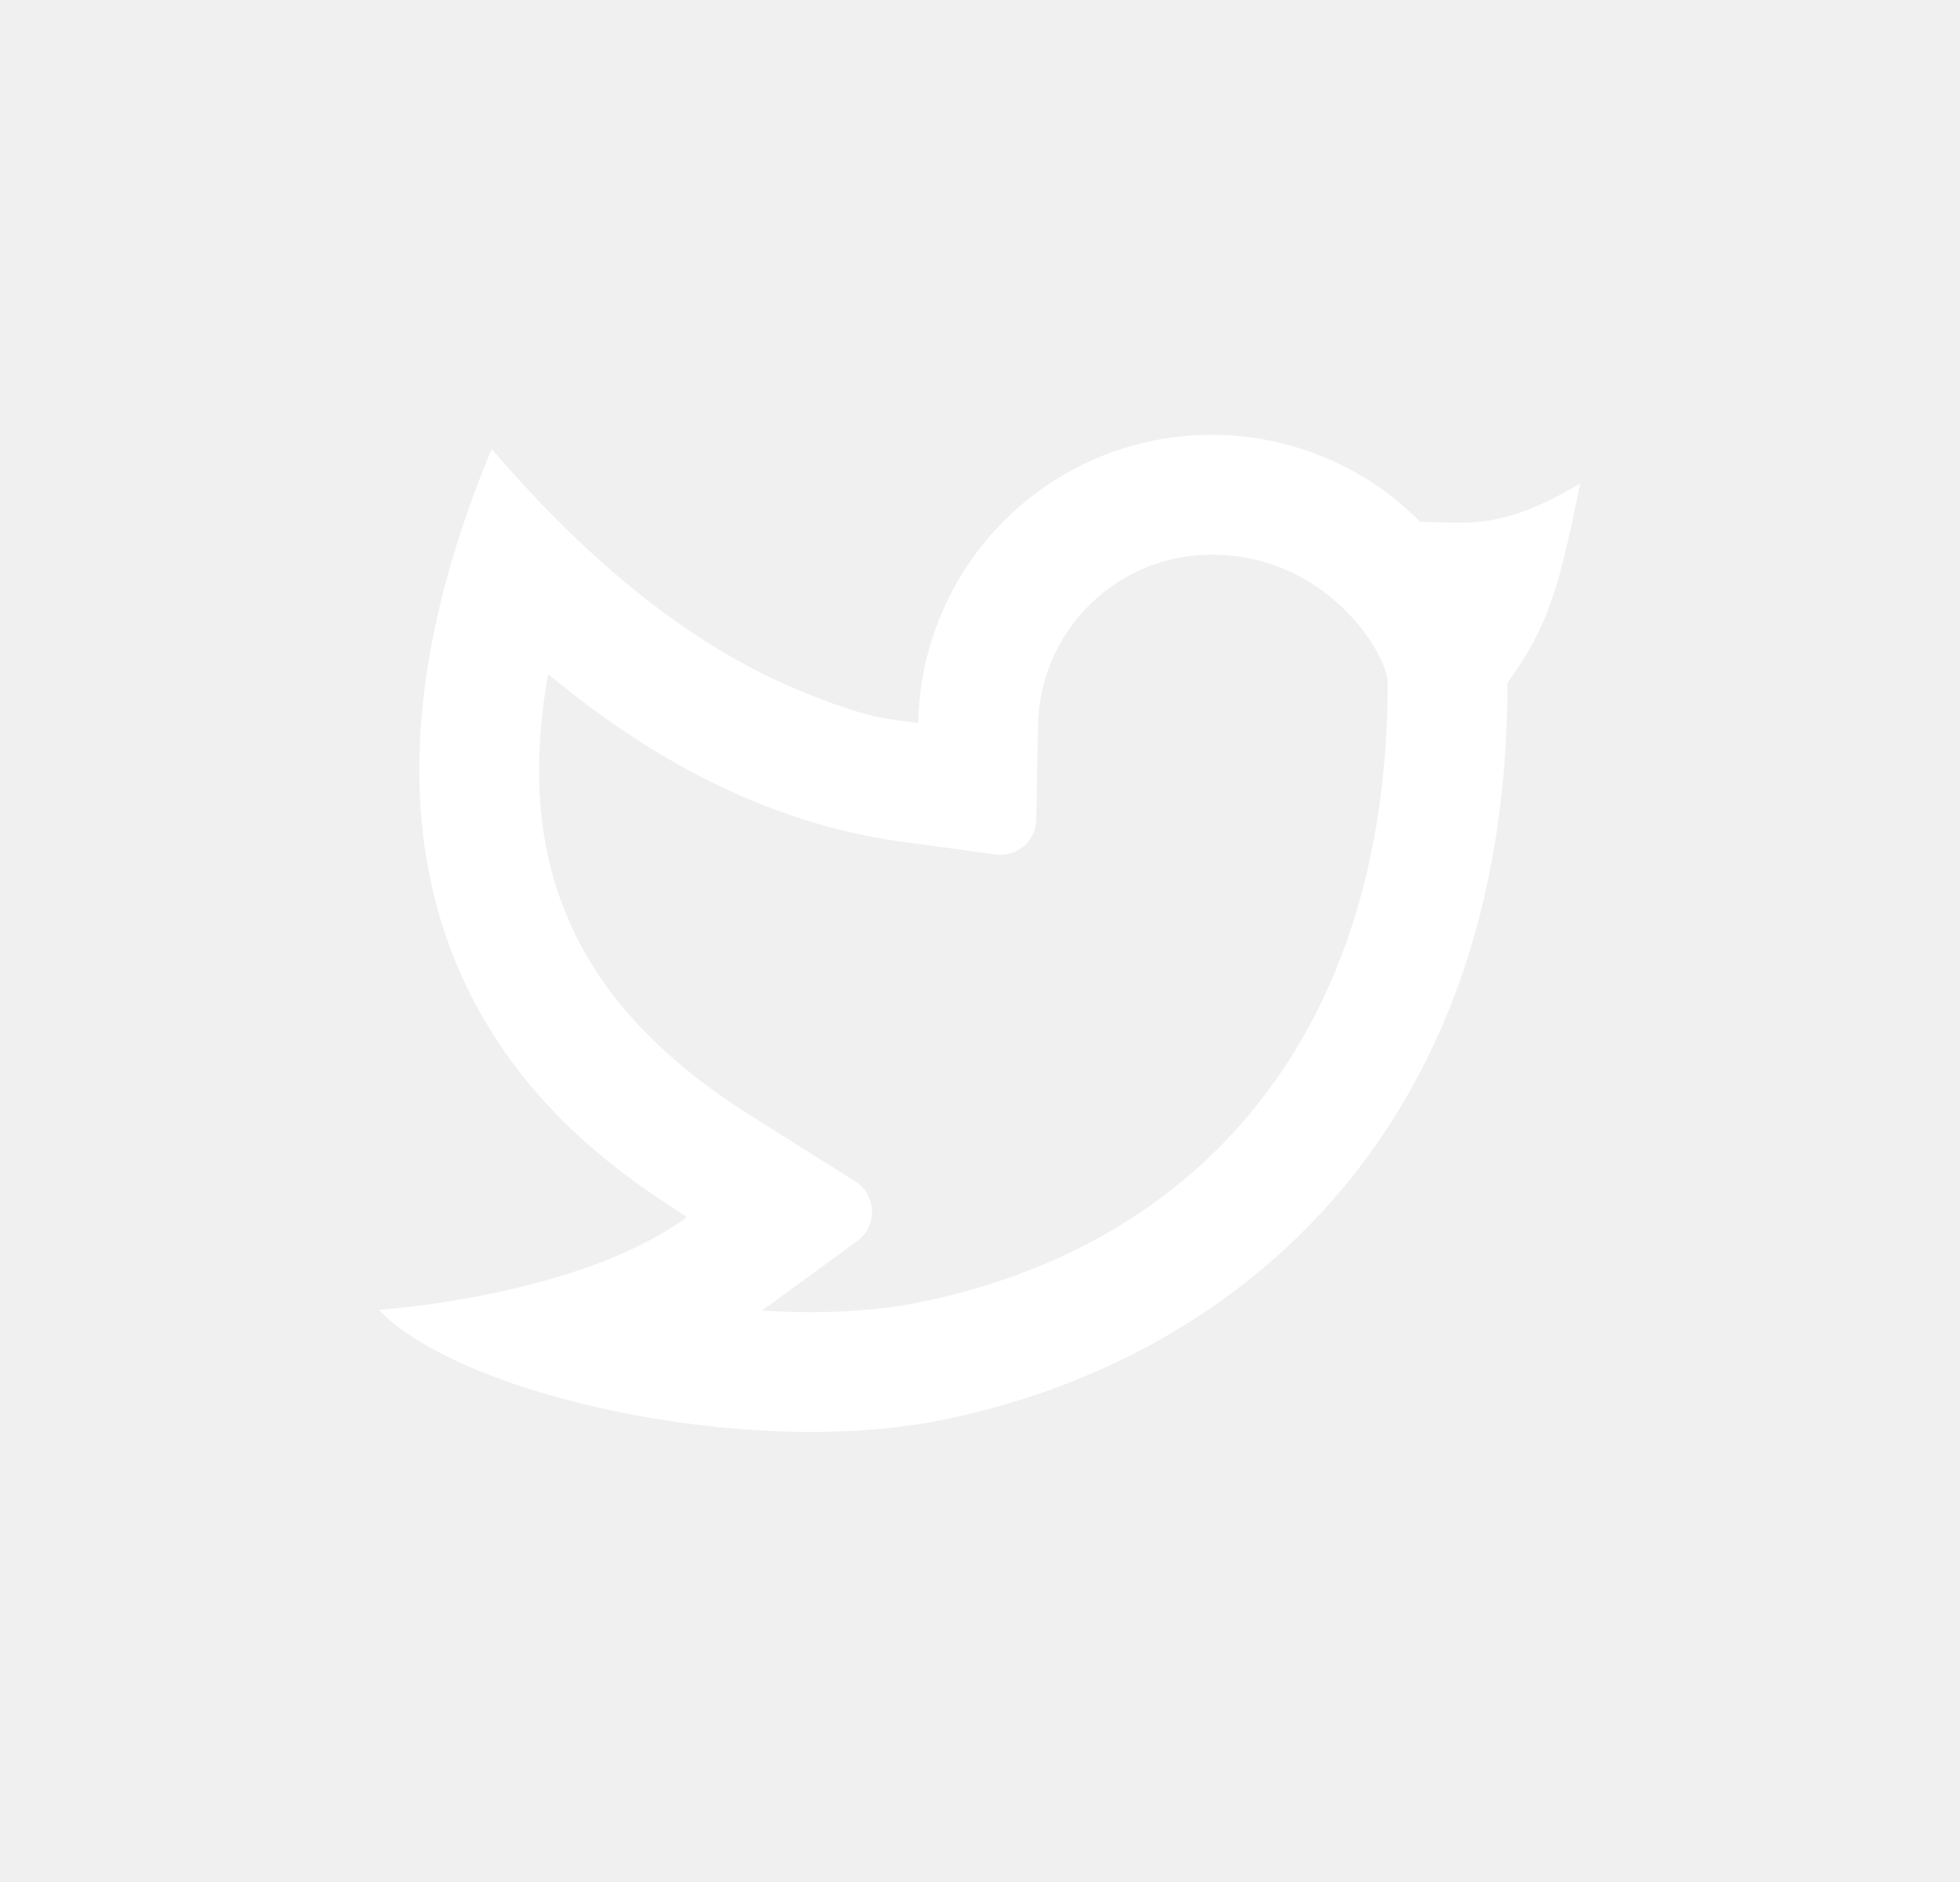
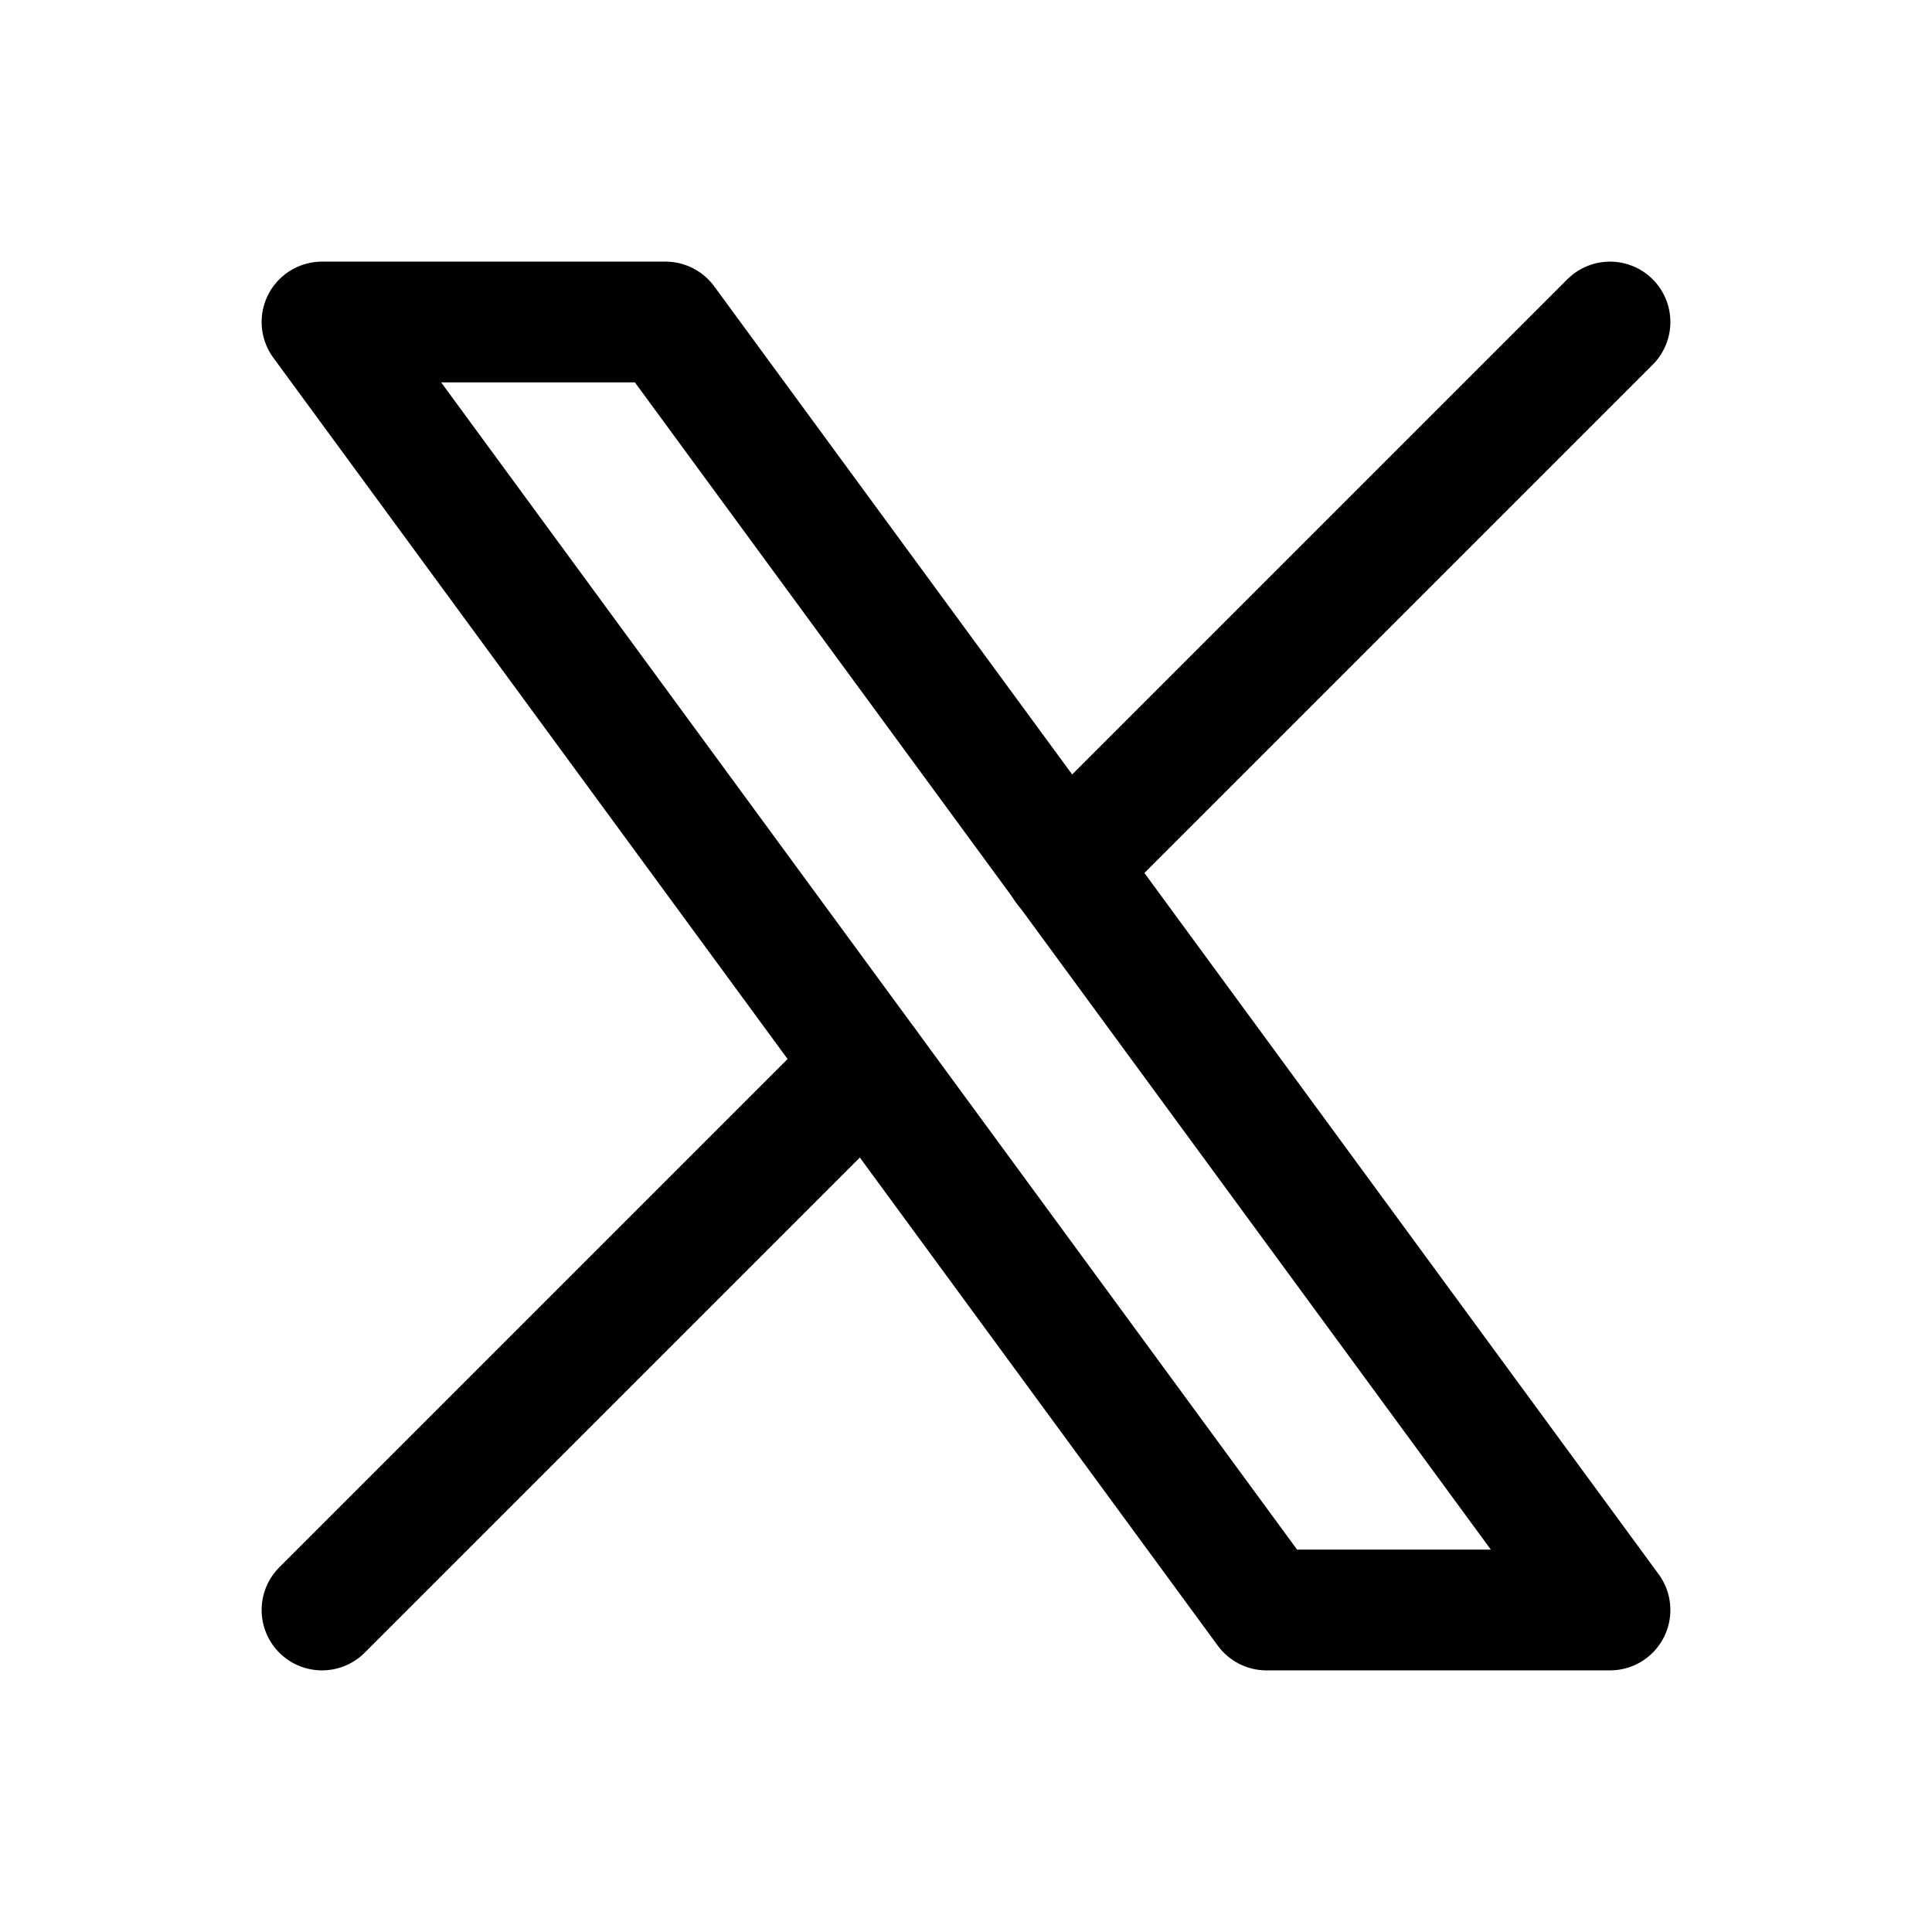
- <svg xmlns="http://www.w3.org/2000/svg" width="25" height="24" viewBox="0 0 25 24" fill="none">
-   <g clip-path="url(#clip0_2001_362)">
-     <g clip-path="url(#clip1_2001_362)">
-       <path d="M15.454 7.073C14.874 7.073 14.316 7.301 13.902 7.708C13.488 8.115 13.251 8.668 13.24 9.248L13.218 10.451C13.217 10.516 13.202 10.58 13.175 10.638C13.147 10.697 13.107 10.749 13.058 10.791C13.009 10.833 12.951 10.864 12.889 10.882C12.827 10.9 12.762 10.905 12.698 10.896L11.506 10.734C9.937 10.52 8.434 9.797 6.992 8.596C6.535 11.124 7.427 12.876 9.576 14.227L10.91 15.066C10.973 15.106 11.026 15.161 11.063 15.226C11.1 15.291 11.121 15.364 11.123 15.439C11.126 15.514 11.11 15.588 11.078 15.655C11.045 15.723 10.996 15.781 10.936 15.825L9.72 16.713C10.444 16.758 11.13 16.726 11.7 16.613C15.304 15.893 17.7 13.182 17.7 8.708C17.7 8.343 16.927 7.073 15.454 7.073ZM11.712 9.219C11.725 8.483 11.956 7.767 12.374 7.161C12.792 6.555 13.38 6.085 14.064 5.812C14.748 5.538 15.497 5.472 16.218 5.623C16.939 5.773 17.599 6.132 18.117 6.656C18.66 6.653 19.122 6.79 20.156 6.164C19.9 7.416 19.774 7.96 19.228 8.708C19.228 14.546 15.64 17.384 12 18.111C9.503 18.609 5.873 17.791 4.833 16.705C5.363 16.663 7.517 16.432 8.763 15.521C7.709 14.826 3.516 12.359 6.271 5.725C7.565 7.235 8.876 8.264 10.205 8.809C11.09 9.172 11.307 9.164 11.712 9.22V9.219Z" fill="white" />
-     </g>
-   </g>
-   <defs>
-     <clipPath id="clip0_2001_362">
-       <rect width="24" height="24" fill="white" transform="translate(0.934082)" />
-     </clipPath>
-     <clipPath id="clip1_2001_362">
-       <rect width="24" height="24" fill="white" transform="translate(0.934082)" />
-     </clipPath>
-   </defs>
+ <svg xmlns="http://www.w3.org/2000/svg" width="24" height="24" viewBox="0 0 24 24" fill="none" stroke="currentColor" stroke-width="1.5" stroke-linecap="round" stroke-linejoin="round" class="icon icon-tabler icons-tabler-outline icon-tabler-brand-x">
+   <path stroke="none" d="M0 0h24v24H0z" fill="white" />
+   <path d="M4 4l11.733 16h4.267l-11.733 -16z" />
+   <path d="M4 20l6.768 -6.768m2.46 -2.46l6.772 -6.772" />
</svg>
